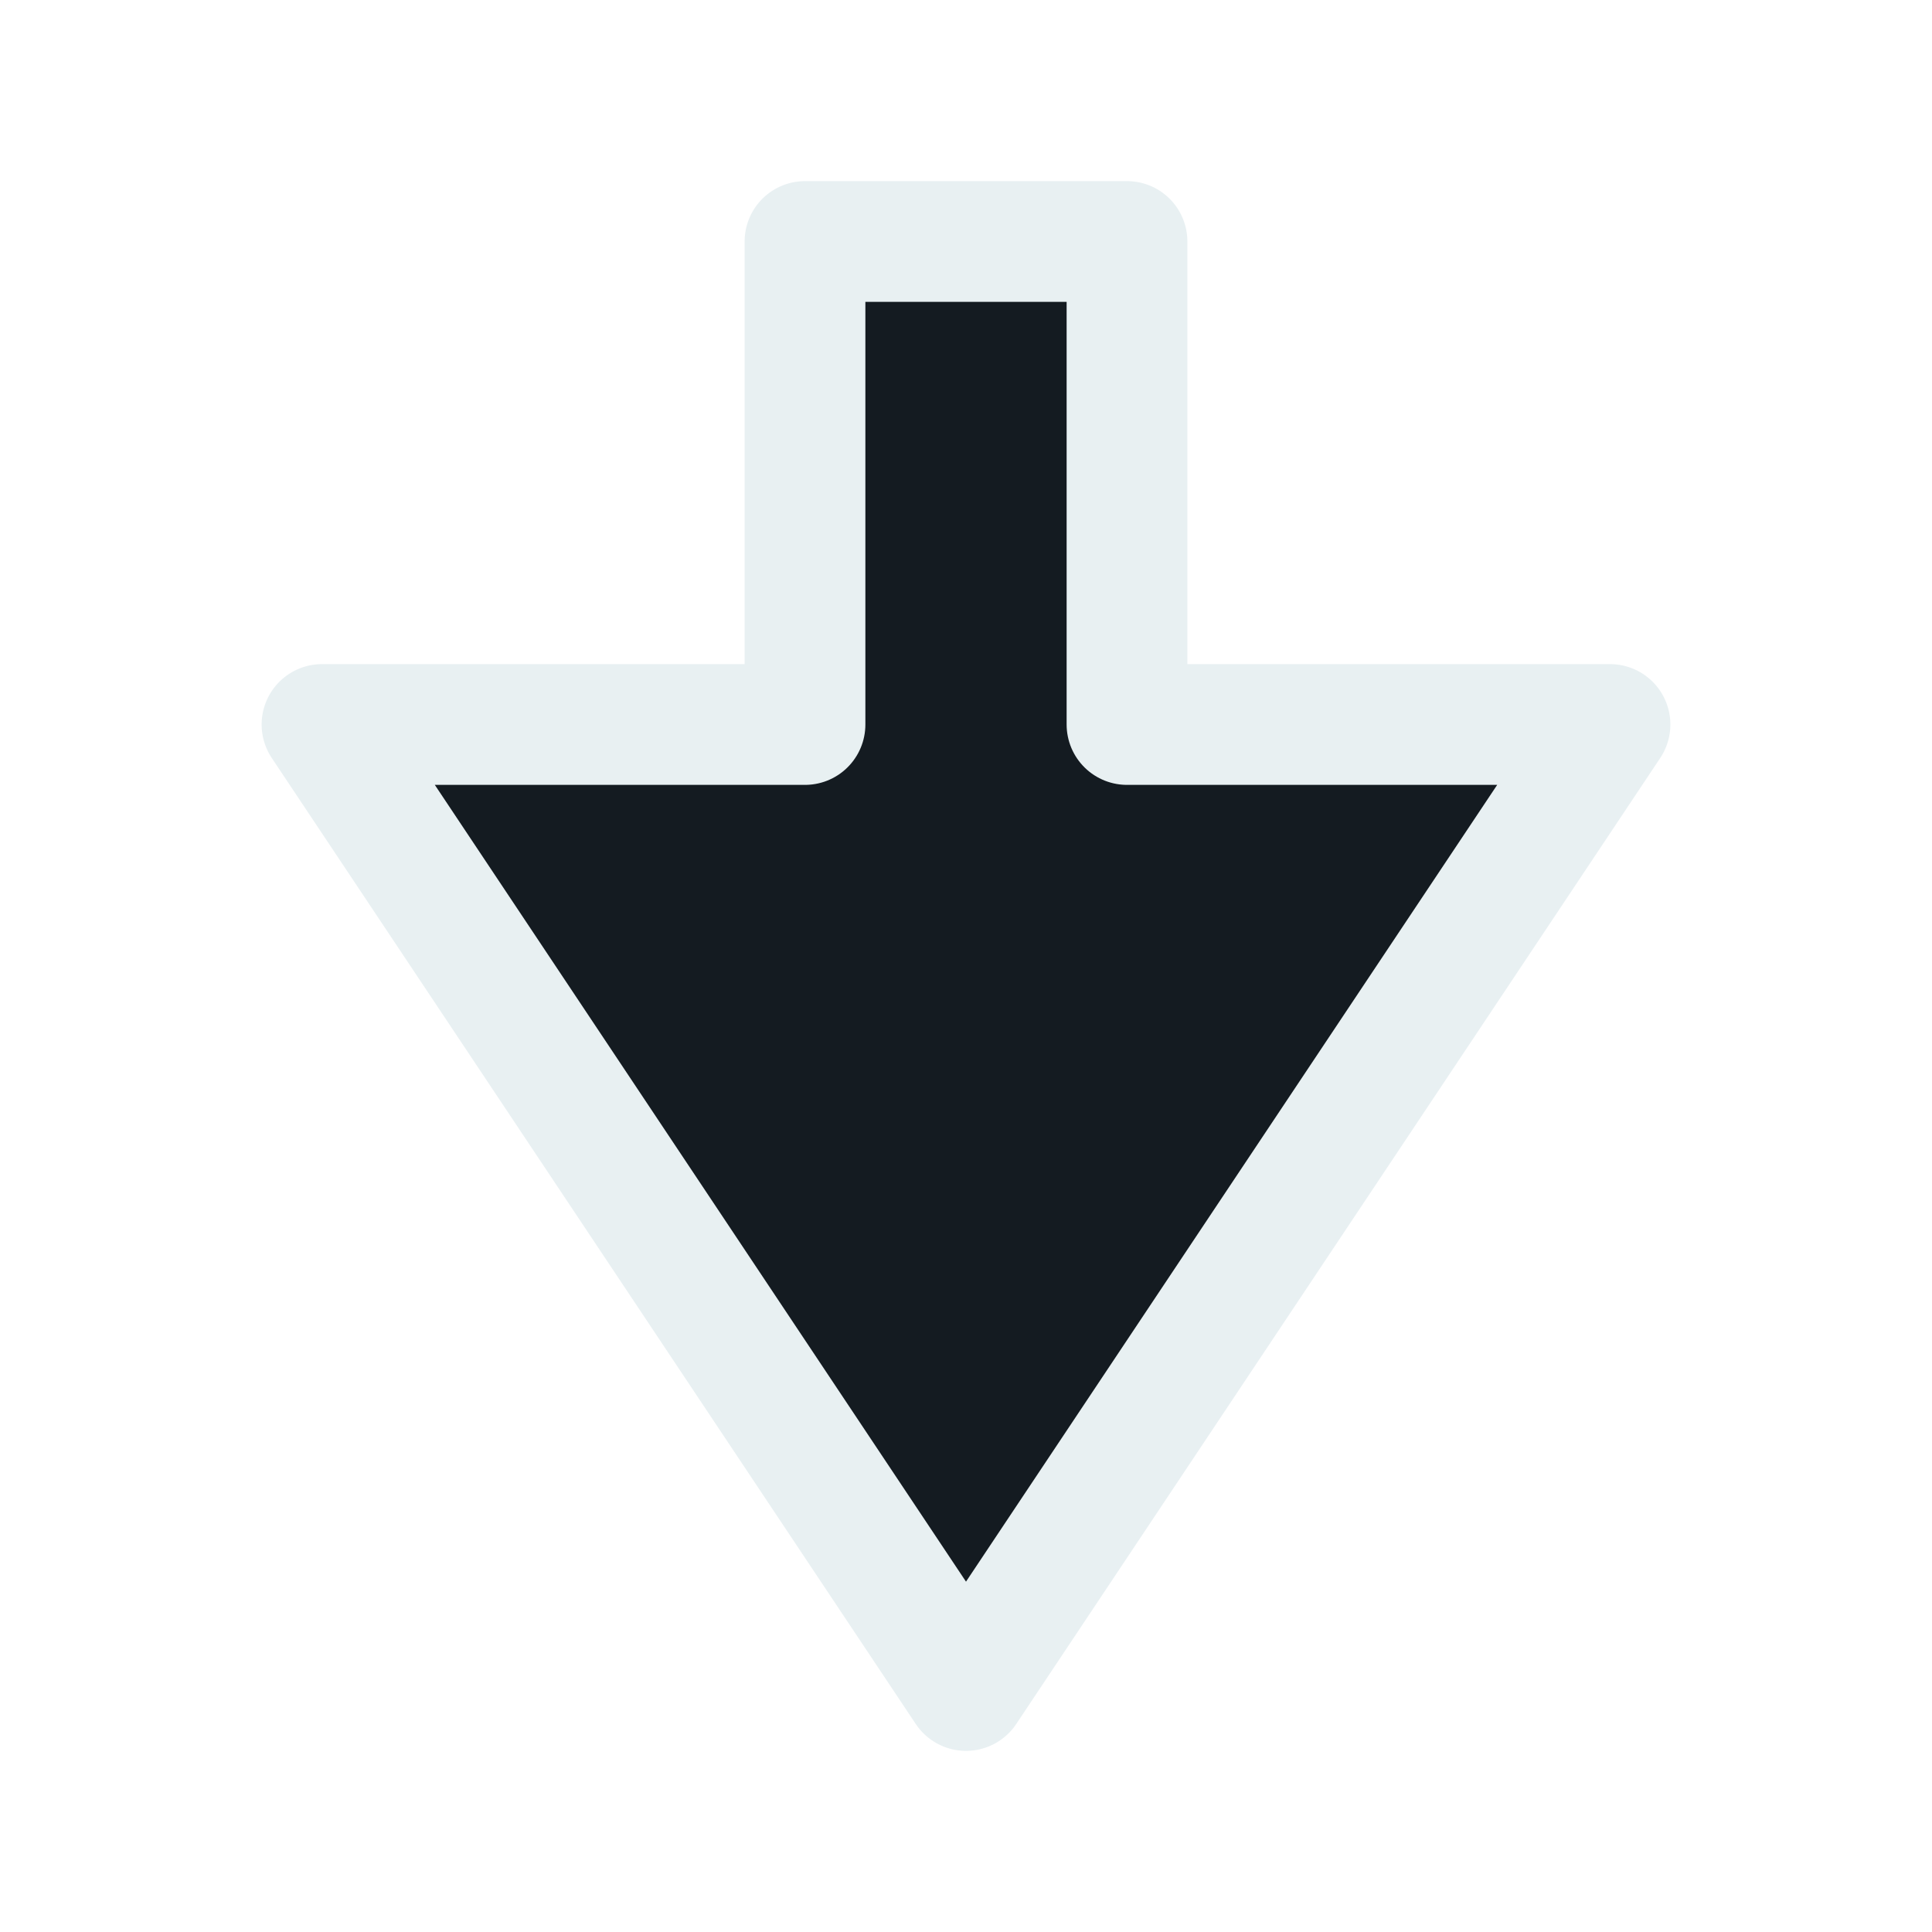
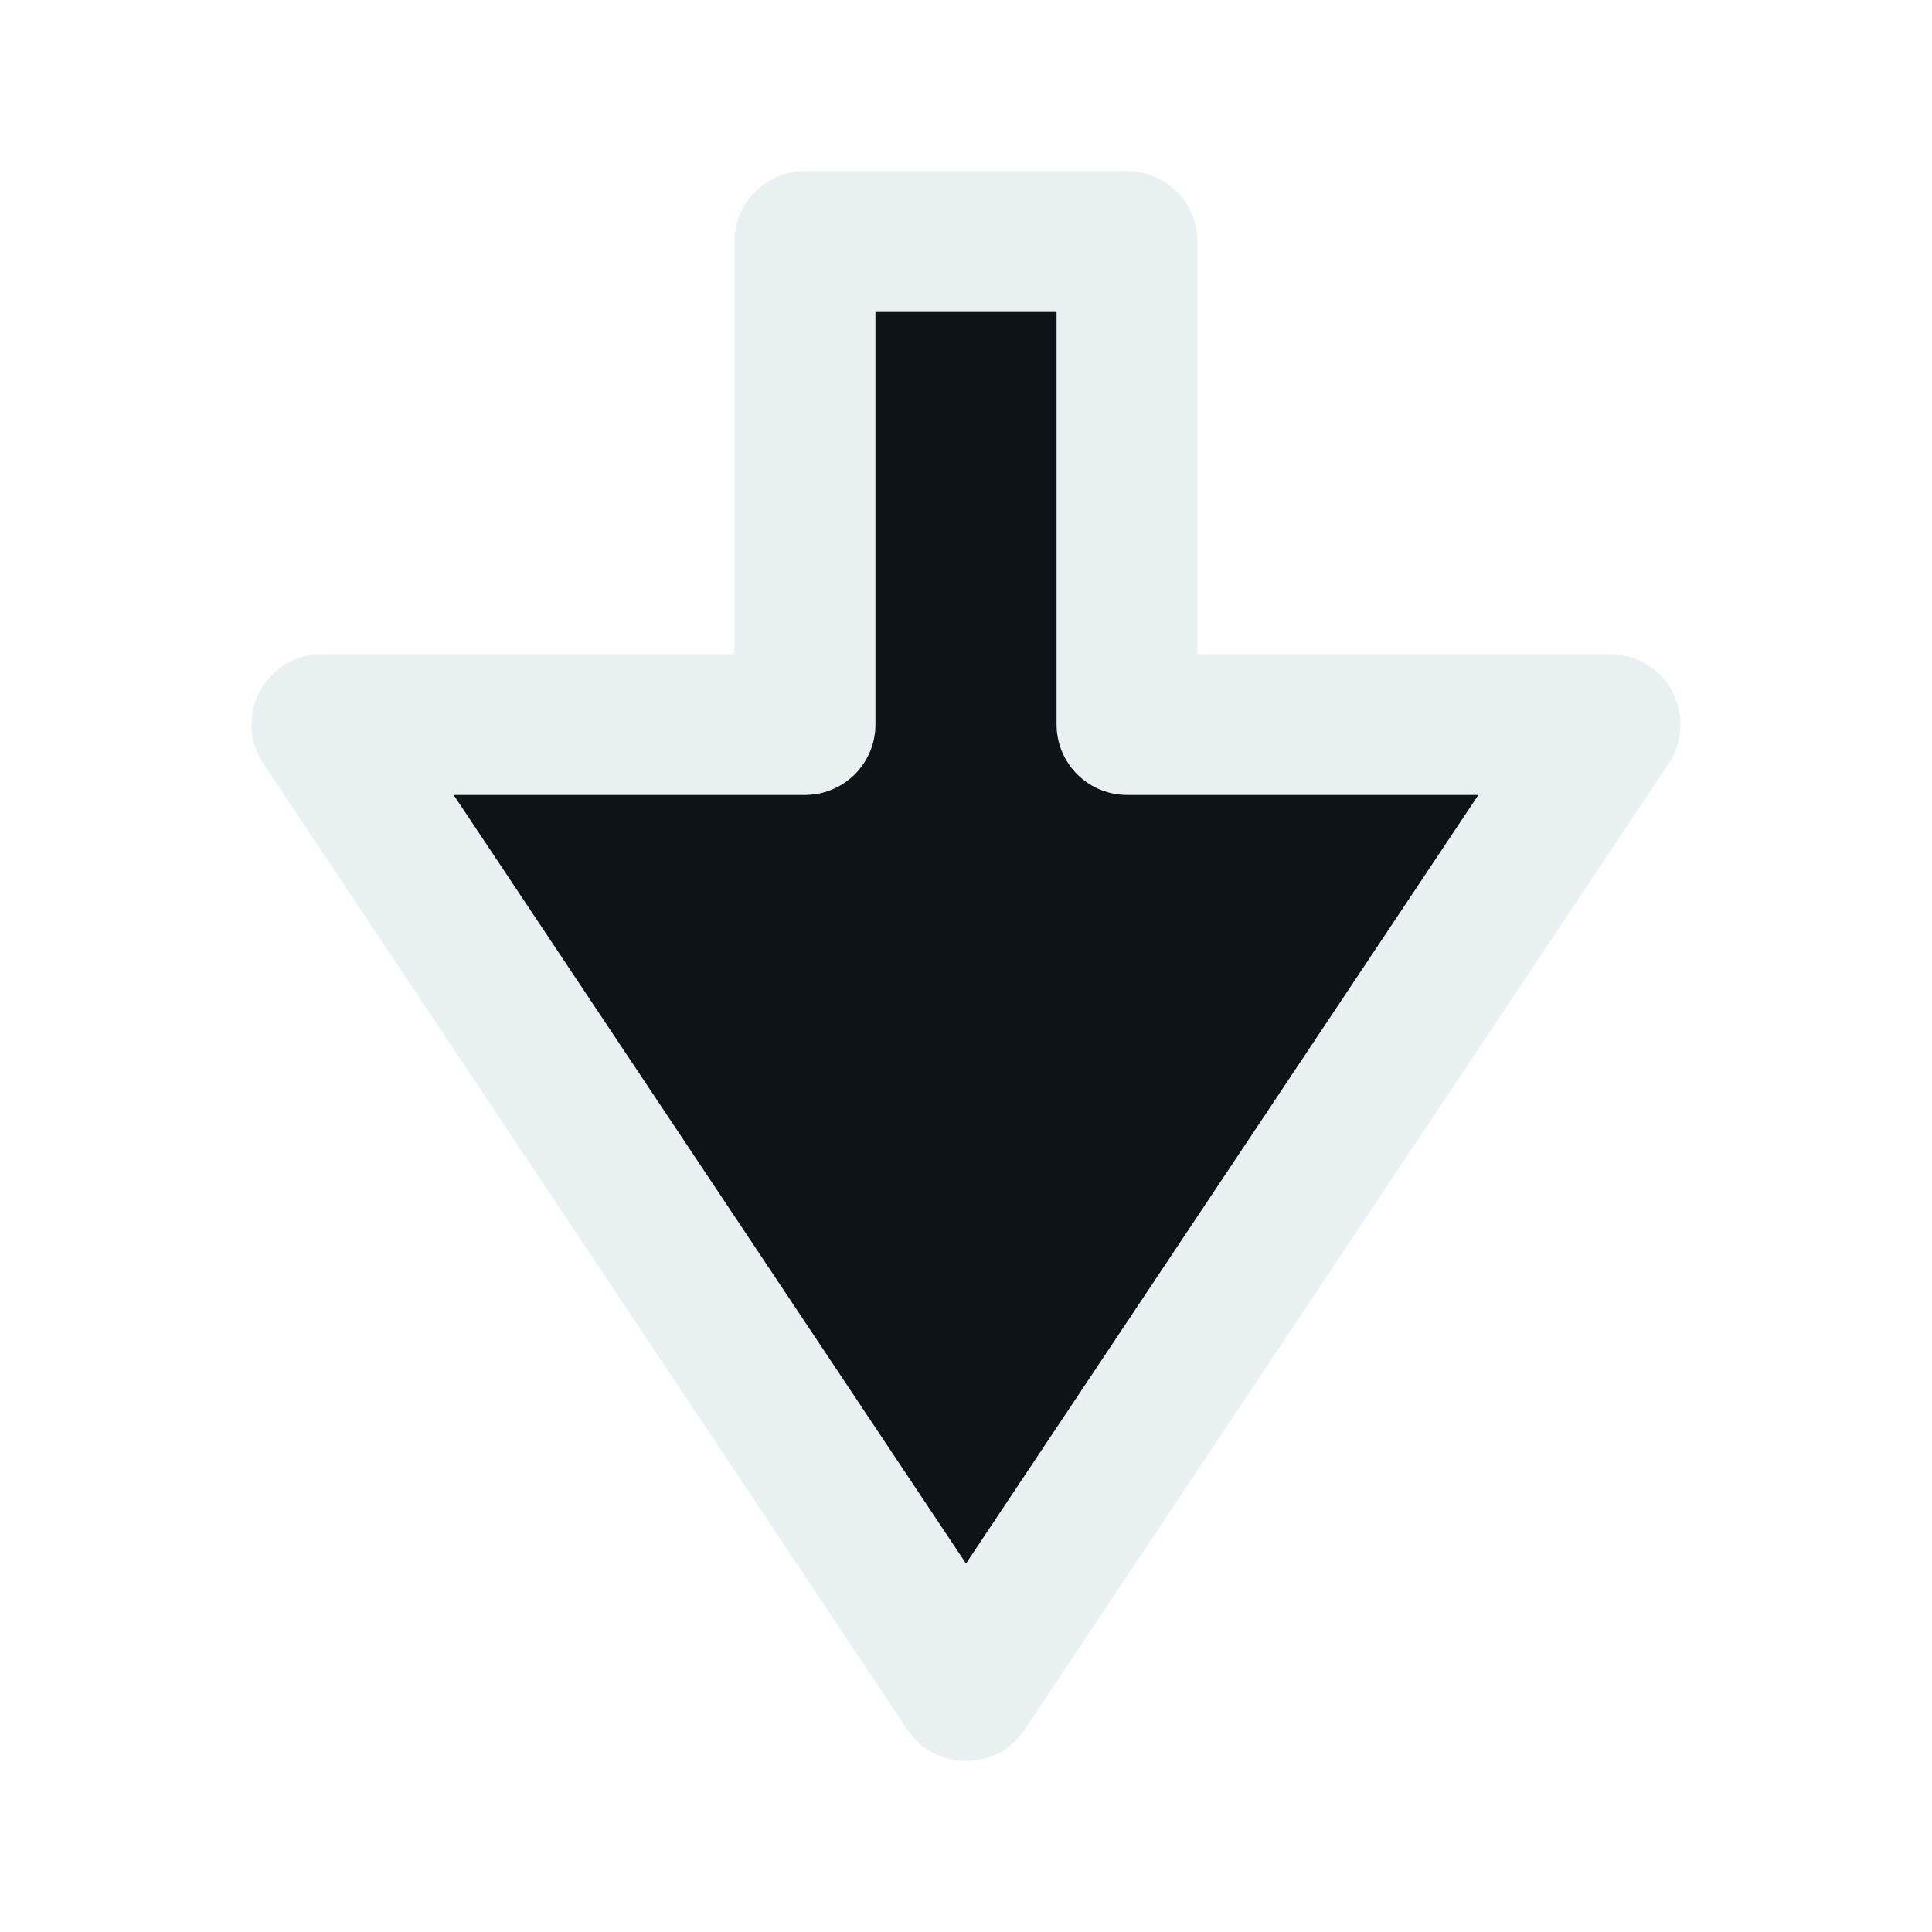
<svg xmlns="http://www.w3.org/2000/svg" width="48" height="48" viewBox="0 0 24 24">
-   <g fill="#141B21" stroke="#E8F0F2" stroke-width="1.5" stroke-linecap="round" stroke-linejoin="round">
+   <g fill="#0E1318" stroke="#E8F0F2" stroke-width="1.75" stroke-linecap="round" stroke-linejoin="round">
    <path d="M12 21L4 9h6V3h4v6h6z" />
  </g>
  <style>.accent { fill: #A3FF47; stroke: none; } .accent-line { fill: none; stroke: #A3FF47; }</style>
</svg>
